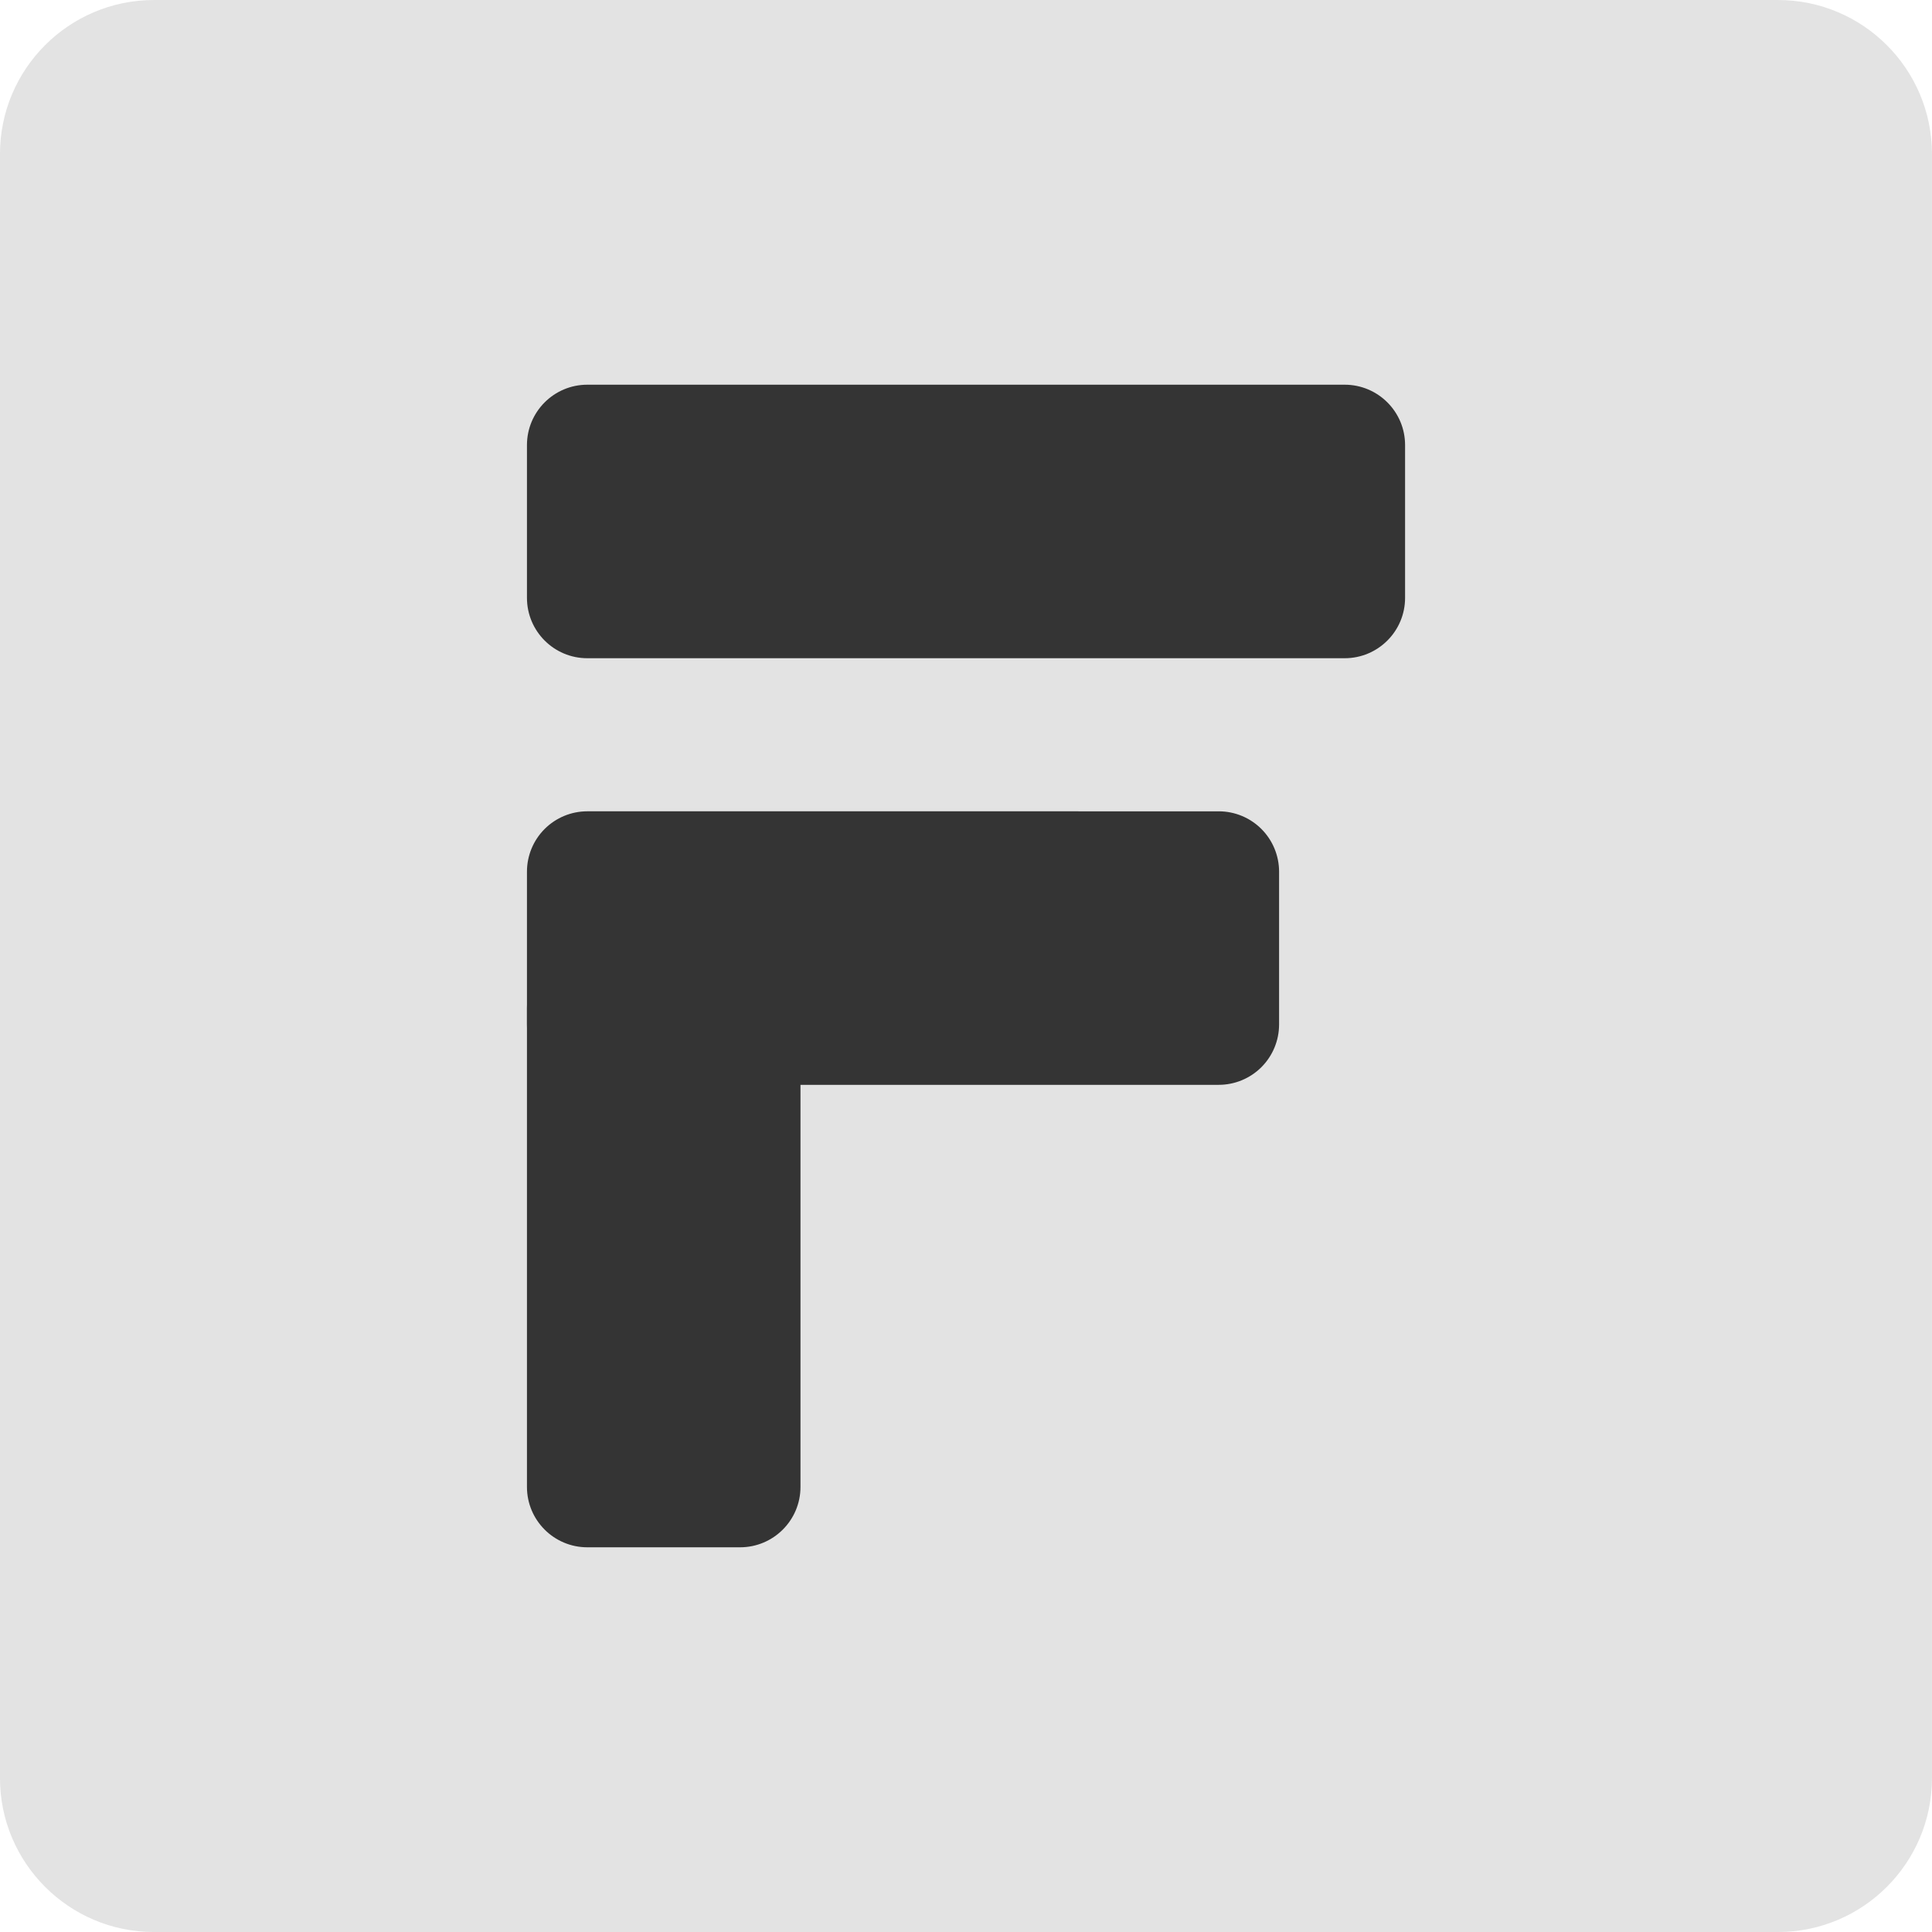
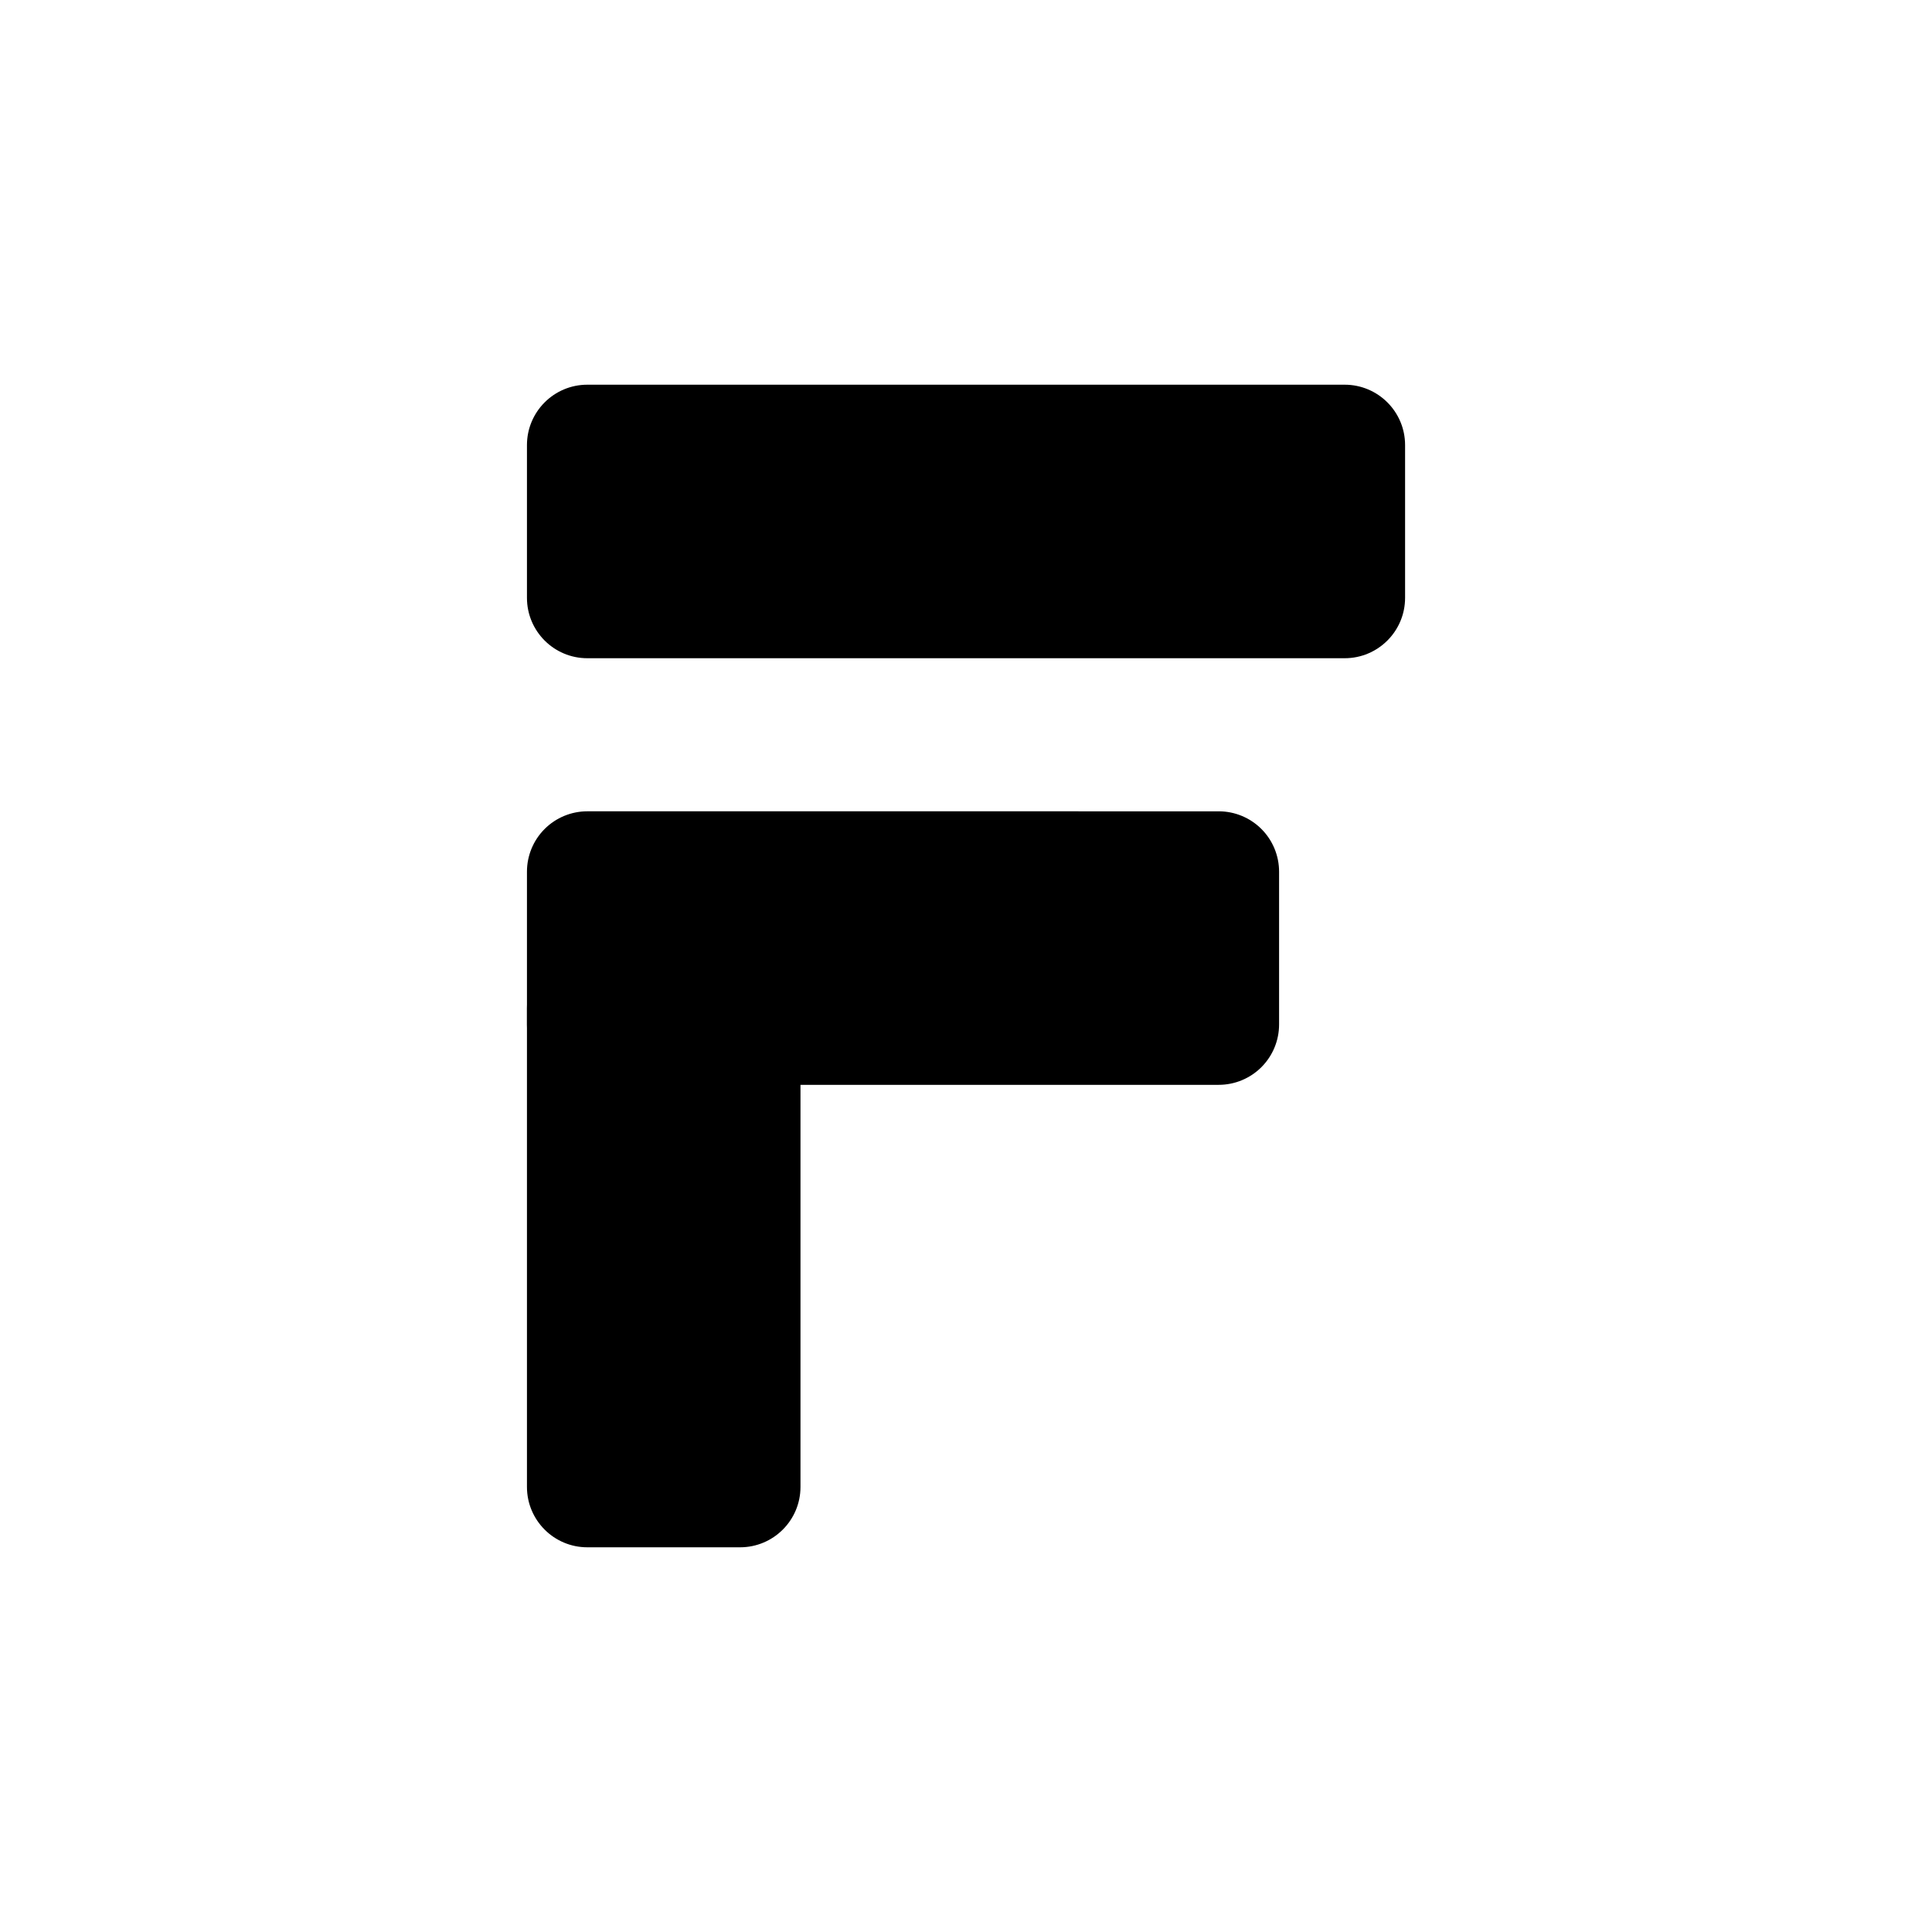
<svg xmlns="http://www.w3.org/2000/svg" viewBox="0 0 256 256" xml:space="preserve" fill-rule="evenodd" clip-rule="evenodd" stroke-linejoin="round" stroke-miterlimit="2">
  <path fill="none" d="M0 0h256v256H0z" />
-   <path d="M255.996 20.408v215.188c0 11.262-9.146 20.406-20.407 20.406H20.403c-11.262 0-20.406-9.144-20.406-20.406V20.408C-.002 9.145 9.141.002 20.403.002h215.186c11.261 0 20.407 9.144 20.407 20.406" fill="#e3e3e3" />
-   <path d="M98.065 125.624c4.419 0 8.003 3.582 8.003 8v63.4c0 4.419-3.584 8.001-8.003 8.001h-20.244c-4.413 0-7.997-3.582-7.997-8.001v-63.4c0-4.418 3.584-8 7.997-8z" fill="#343434" />
-   <path d="M161.488 107.503c2.119 0 4.157.843 5.656 2.343s2.341 3.535 2.341 5.657v20.243c0 2.122-.841 4.156-2.341 5.657-1.499 1.5-3.537 2.343-5.656 2.343H77.822c-2.119 0-4.157-.843-5.656-2.343-1.499-1.501-2.341-3.535-2.341-5.657V115.502c0-2.122.841-4.157 2.341-5.657s3.537-2.343 5.656-2.343z" fill="#343434" />
-   <path d="M178.178 50.975c4.416 0 8.003 3.582 8.003 8V79.218c0 4.418-3.587 8-8.003 8H77.822c-4.416 0-7.997-3.582-7.997-8V58.975c0-4.418 3.581-8 7.997-8z" fill="#343434" />
+   <path d="M255.996 20.408v215.188c0 11.262-9.146 20.406-20.407 20.406H20.403c-11.262 0-20.406-9.144-20.406-20.406V20.408C-.002 9.145 9.141.002 20.403.002h215.186c11.261 0 20.407 9.144 20.407 20.406" fill="none" />
+   <path d="M98.065 125.624c4.419 0 8.003 3.582 8.003 8v63.4c0 4.419-3.584 8.001-8.003 8.001h-20.244c-4.413 0-7.997-3.582-7.997-8.001v-63.4c0-4.418 3.584-8 7.997-8z" fill="currentColor" />
+   <path d="M161.488 107.503c2.119 0 4.157.843 5.656 2.343s2.341 3.535 2.341 5.657v20.243c0 2.122-.841 4.156-2.341 5.657-1.499 1.5-3.537 2.343-5.656 2.343H77.822c-2.119 0-4.157-.843-5.656-2.343-1.499-1.501-2.341-3.535-2.341-5.657V115.502c0-2.122.841-4.157 2.341-5.657s3.537-2.343 5.656-2.343z" fill="currentColor" />
+   <path d="M178.178 50.975c4.416 0 8.003 3.582 8.003 8V79.218c0 4.418-3.587 8-8.003 8H77.822c-4.416 0-7.997-3.582-7.997-8V58.975c0-4.418 3.581-8 7.997-8z" fill="currentColor" />
</svg>
